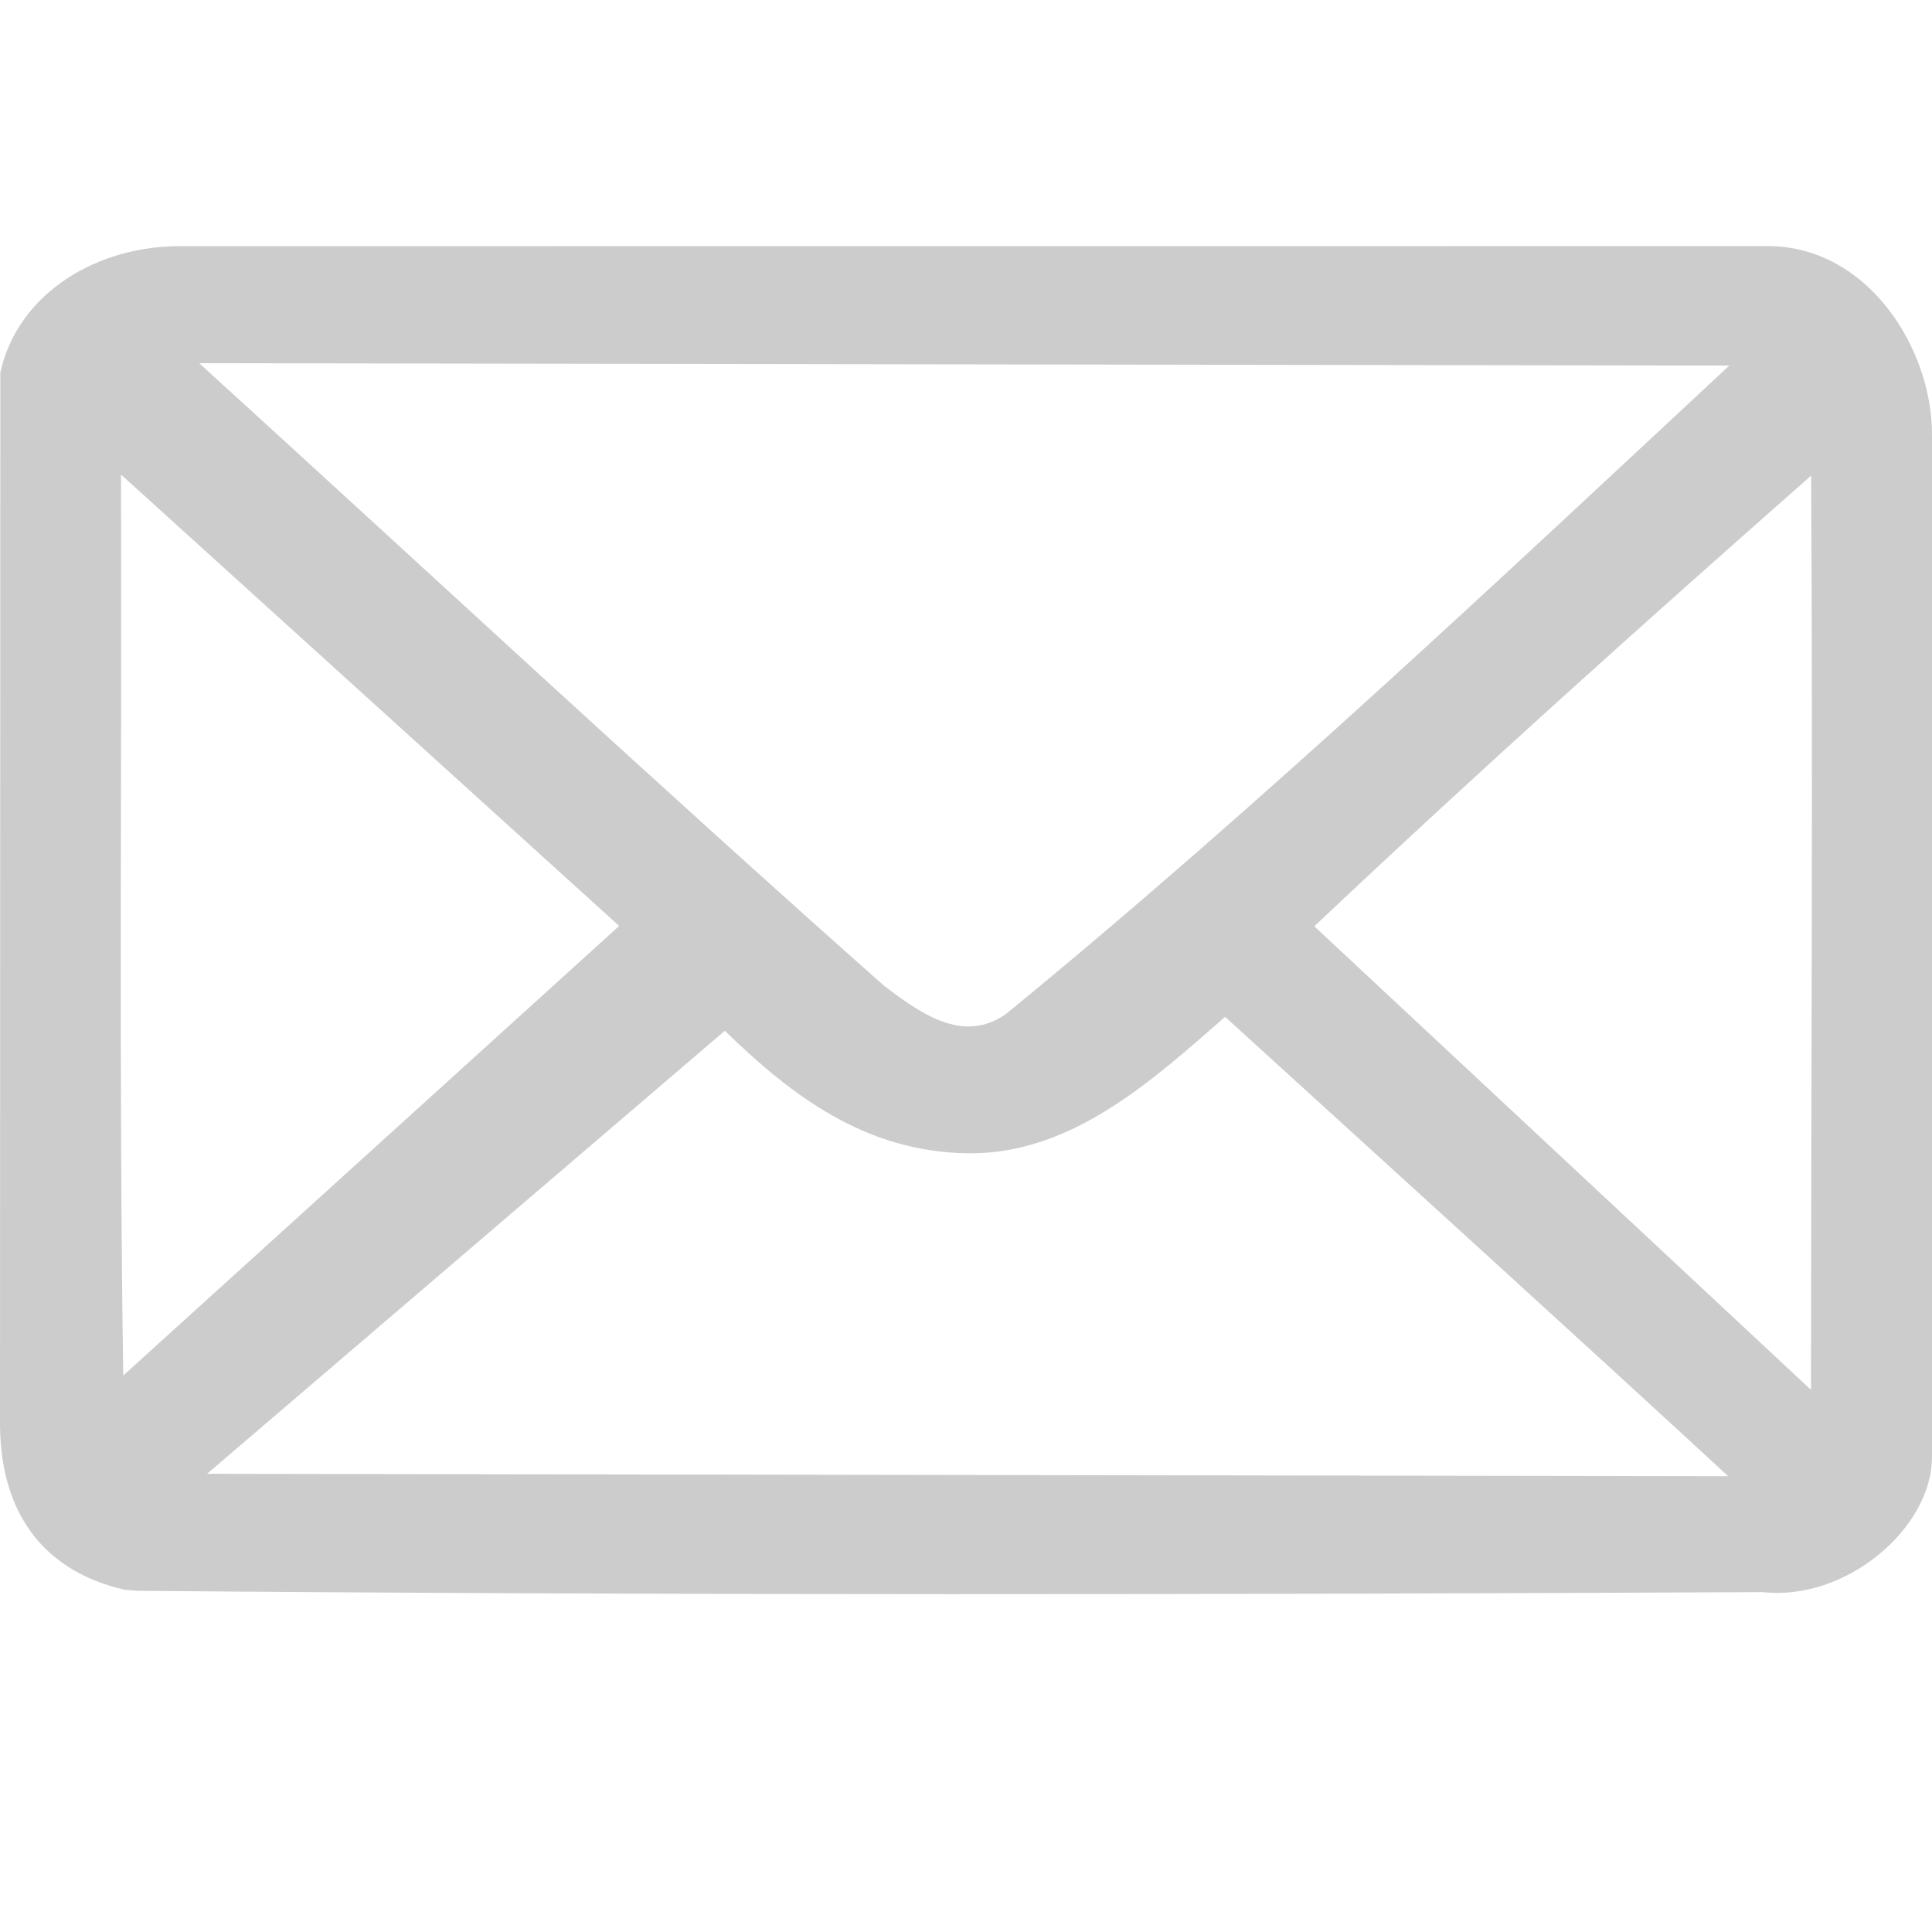
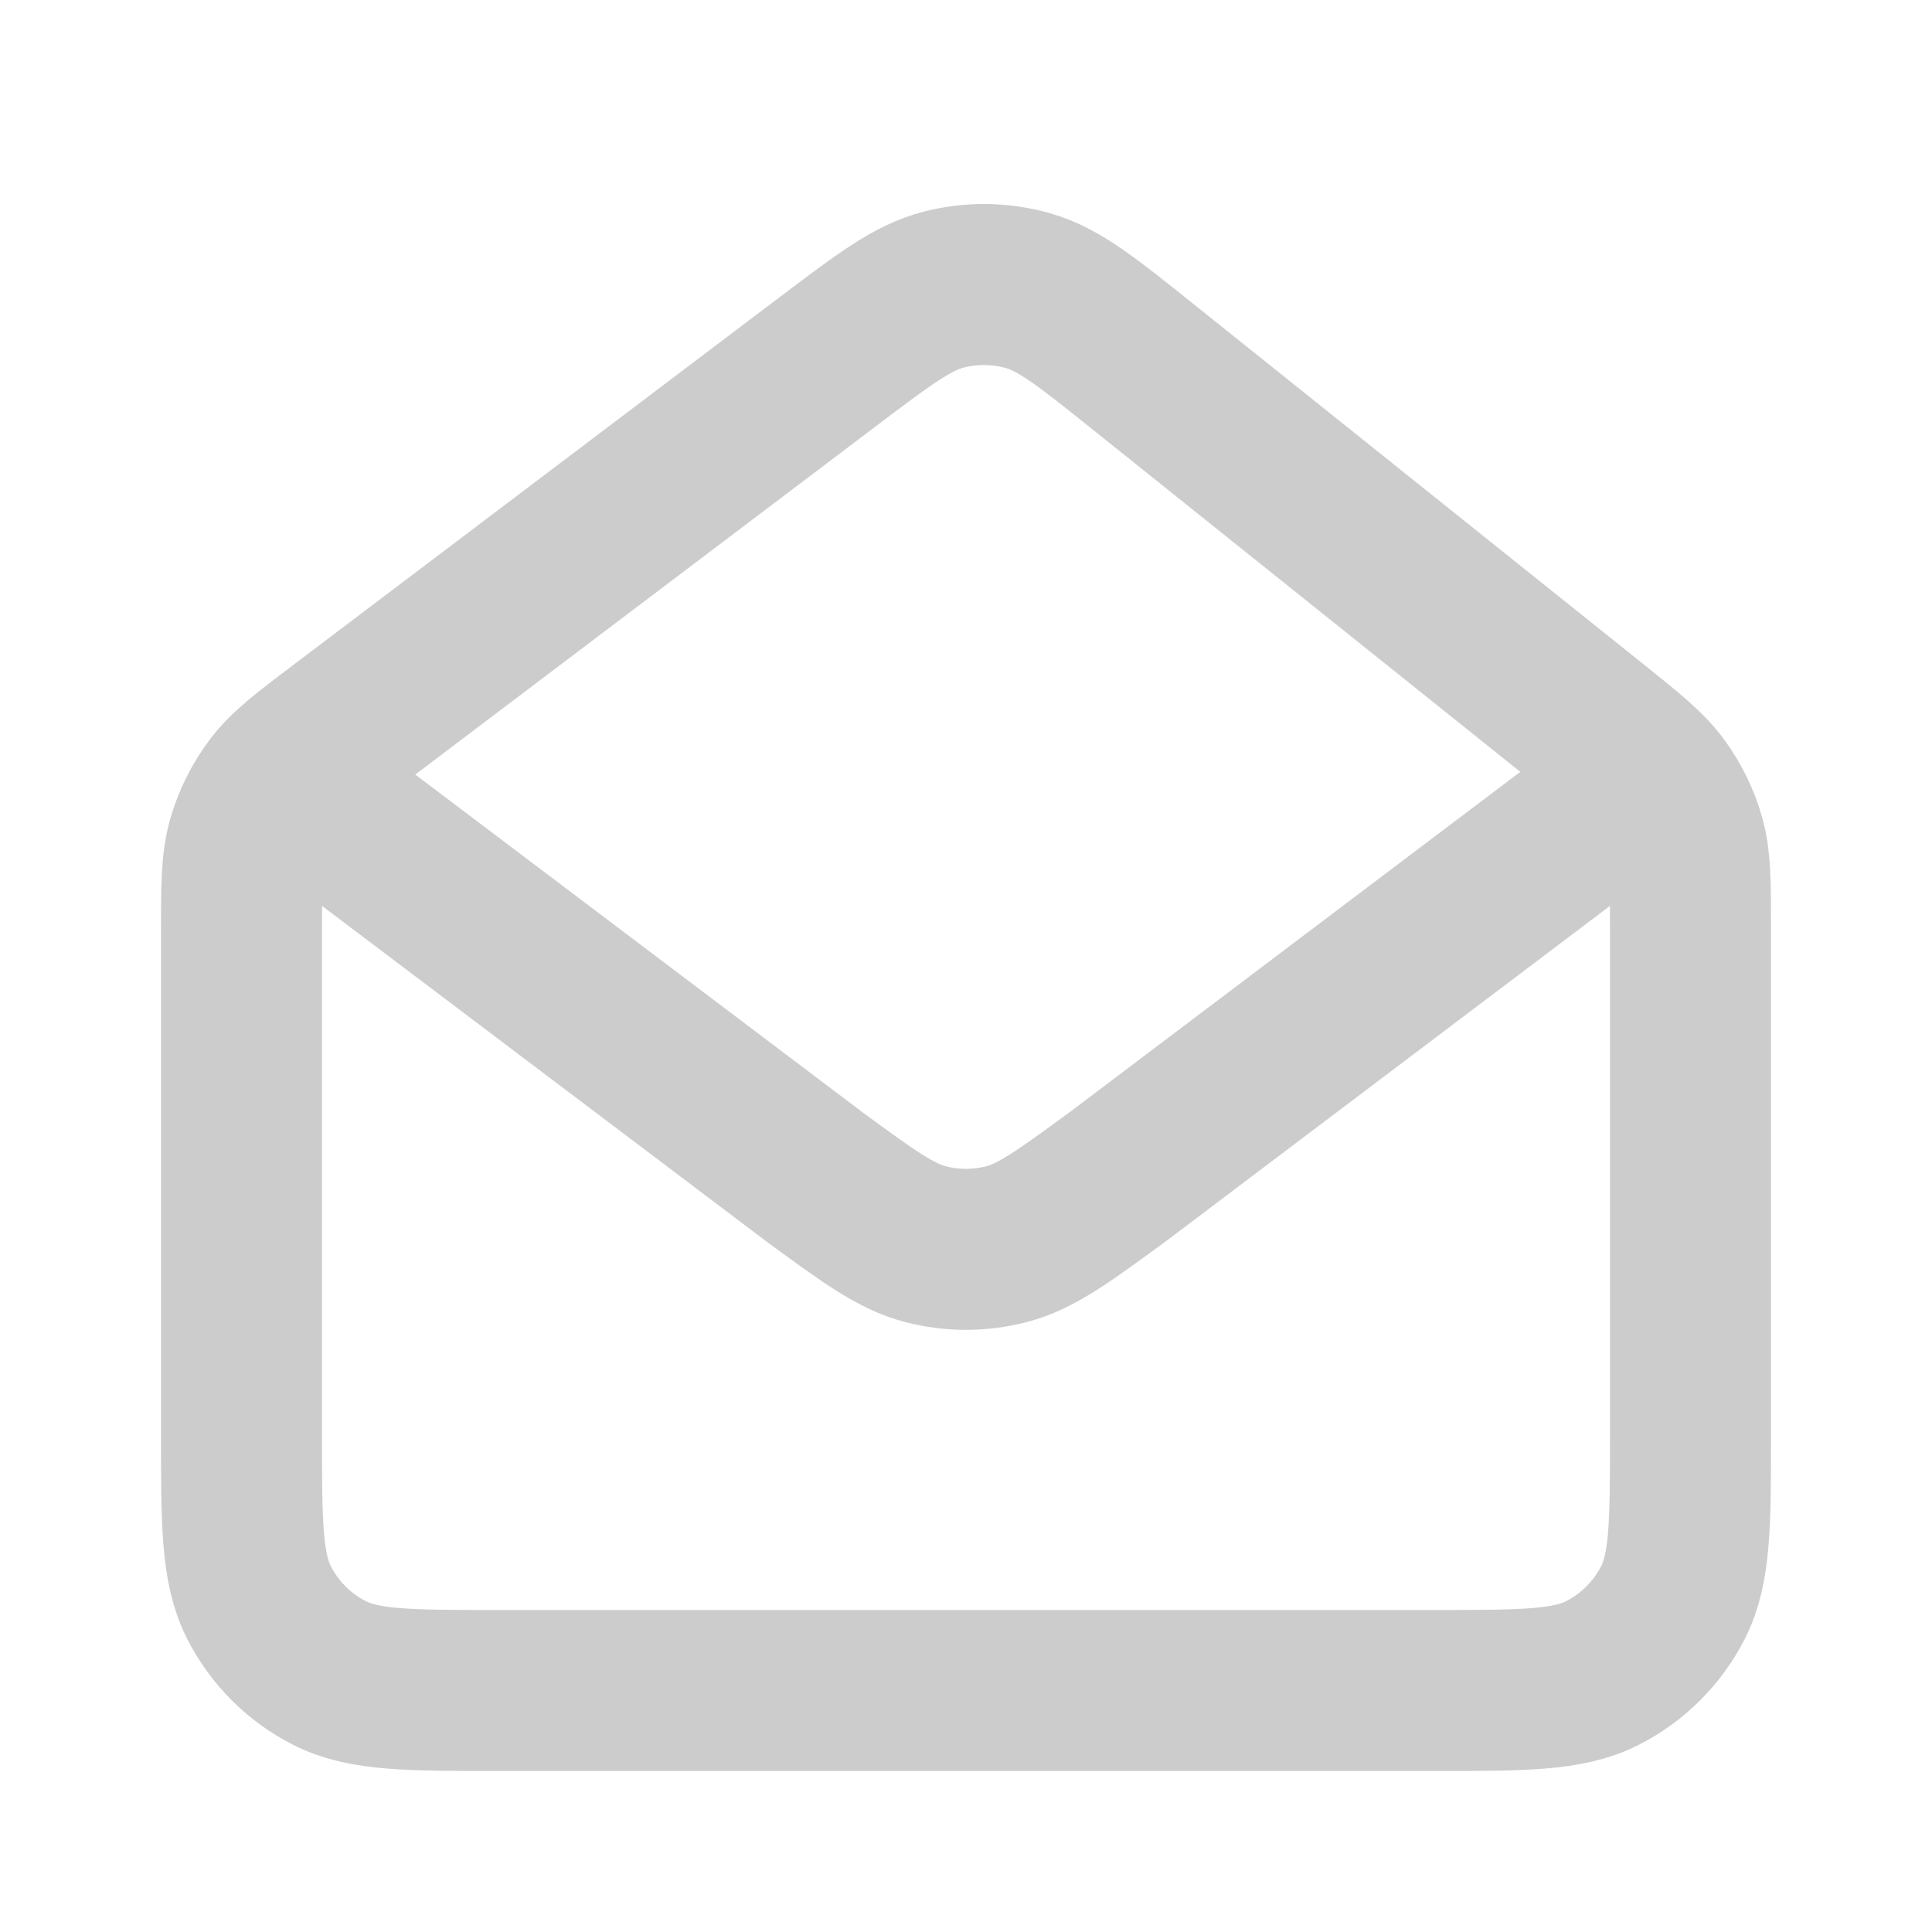
- <svg xmlns="http://www.w3.org/2000/svg" xml:space="preserve" width="512" height="512" fill="currentColor" viewBox="0 0 256 256">
-   <path fill="#ccc" d="M16.531 210.656C5.52 208.128.093 200.254 0 188.846L.045 49.362c2.313-10.567 12.992-16.986 24.39-16.738l209.754-.012c13.311-.03 21.823 13.58 21.81 24.944v135.515c-.026 9.467-11.418 19.1-22.372 17.894-71.8.33-143.608.448-215.405-.175l-1.691-.134zm145.803-75.921c-9.696 8.48-20.365 18.234-34.042 18.082-13.677-.152-23.512-7.743-32.25-16.234l-68.6 58.7 201.556.325c-21.293-19.645-44.627-40.787-66.664-60.873zm77.651-71.713c-22.22 19.576-44.302 39.378-65.83 59.717l65.808 61.422c.022-40.38.257-80.76.022-121.139zM82.042 122.693 16.034 62.88c.118 39.795-.29 79.598.295 119.386zm51.335 11.602c33.38-27.322 66.664-58.78 95.765-85.855l-202.743-.313c30.23 27.516 60.165 55.388 90.747 82.499 4.67 3.52 10.467 7.843 16.23 3.669z" />
+ <svg xmlns="http://www.w3.org/2000/svg" width="800" height="800" viewBox="0 0 24 24" fill="none">
+   <path d="M4 10L10.108 14.612L10.11 14.614C10.788 15.111 11.127 15.36 11.499 15.456C11.827 15.541 12.172 15.541 12.501 15.456C12.873 15.36 13.213 15.11 13.893 14.612L20 10M19.8 9.039L14.201 4.557C13.506 4 13.158 3.722 12.771 3.611C12.43 3.514 12.069 3.509 11.726 3.597C11.336 3.696 10.981 3.965 10.271 4.502L4.27 9.04C3.804 9.392 3.571 9.568 3.403 9.791C3.255 9.988 3.144 10.211 3.076 10.448C3 10.716 3 11.008 3 11.592V17.8C3 18.92 3 19.48 3.218 19.908C3.41 20.285 3.715 20.59 4.092 20.782C4.519 21 5.079 21 6.197 21H17.803C18.921 21 19.48 21 19.907 20.782C20.284 20.59 20.59 20.284 20.782 19.908C21 19.481 21 18.921 21 17.803V11.527C21 10.969 21 10.689 20.929 10.43C20.865 10.199 20.759 9.982 20.619 9.788C20.46 9.569 20.241 9.392 19.8 9.039Z" stroke="#ccc" stroke-width="2" stroke-linecap="round" stroke-linejoin="round" />
</svg>
